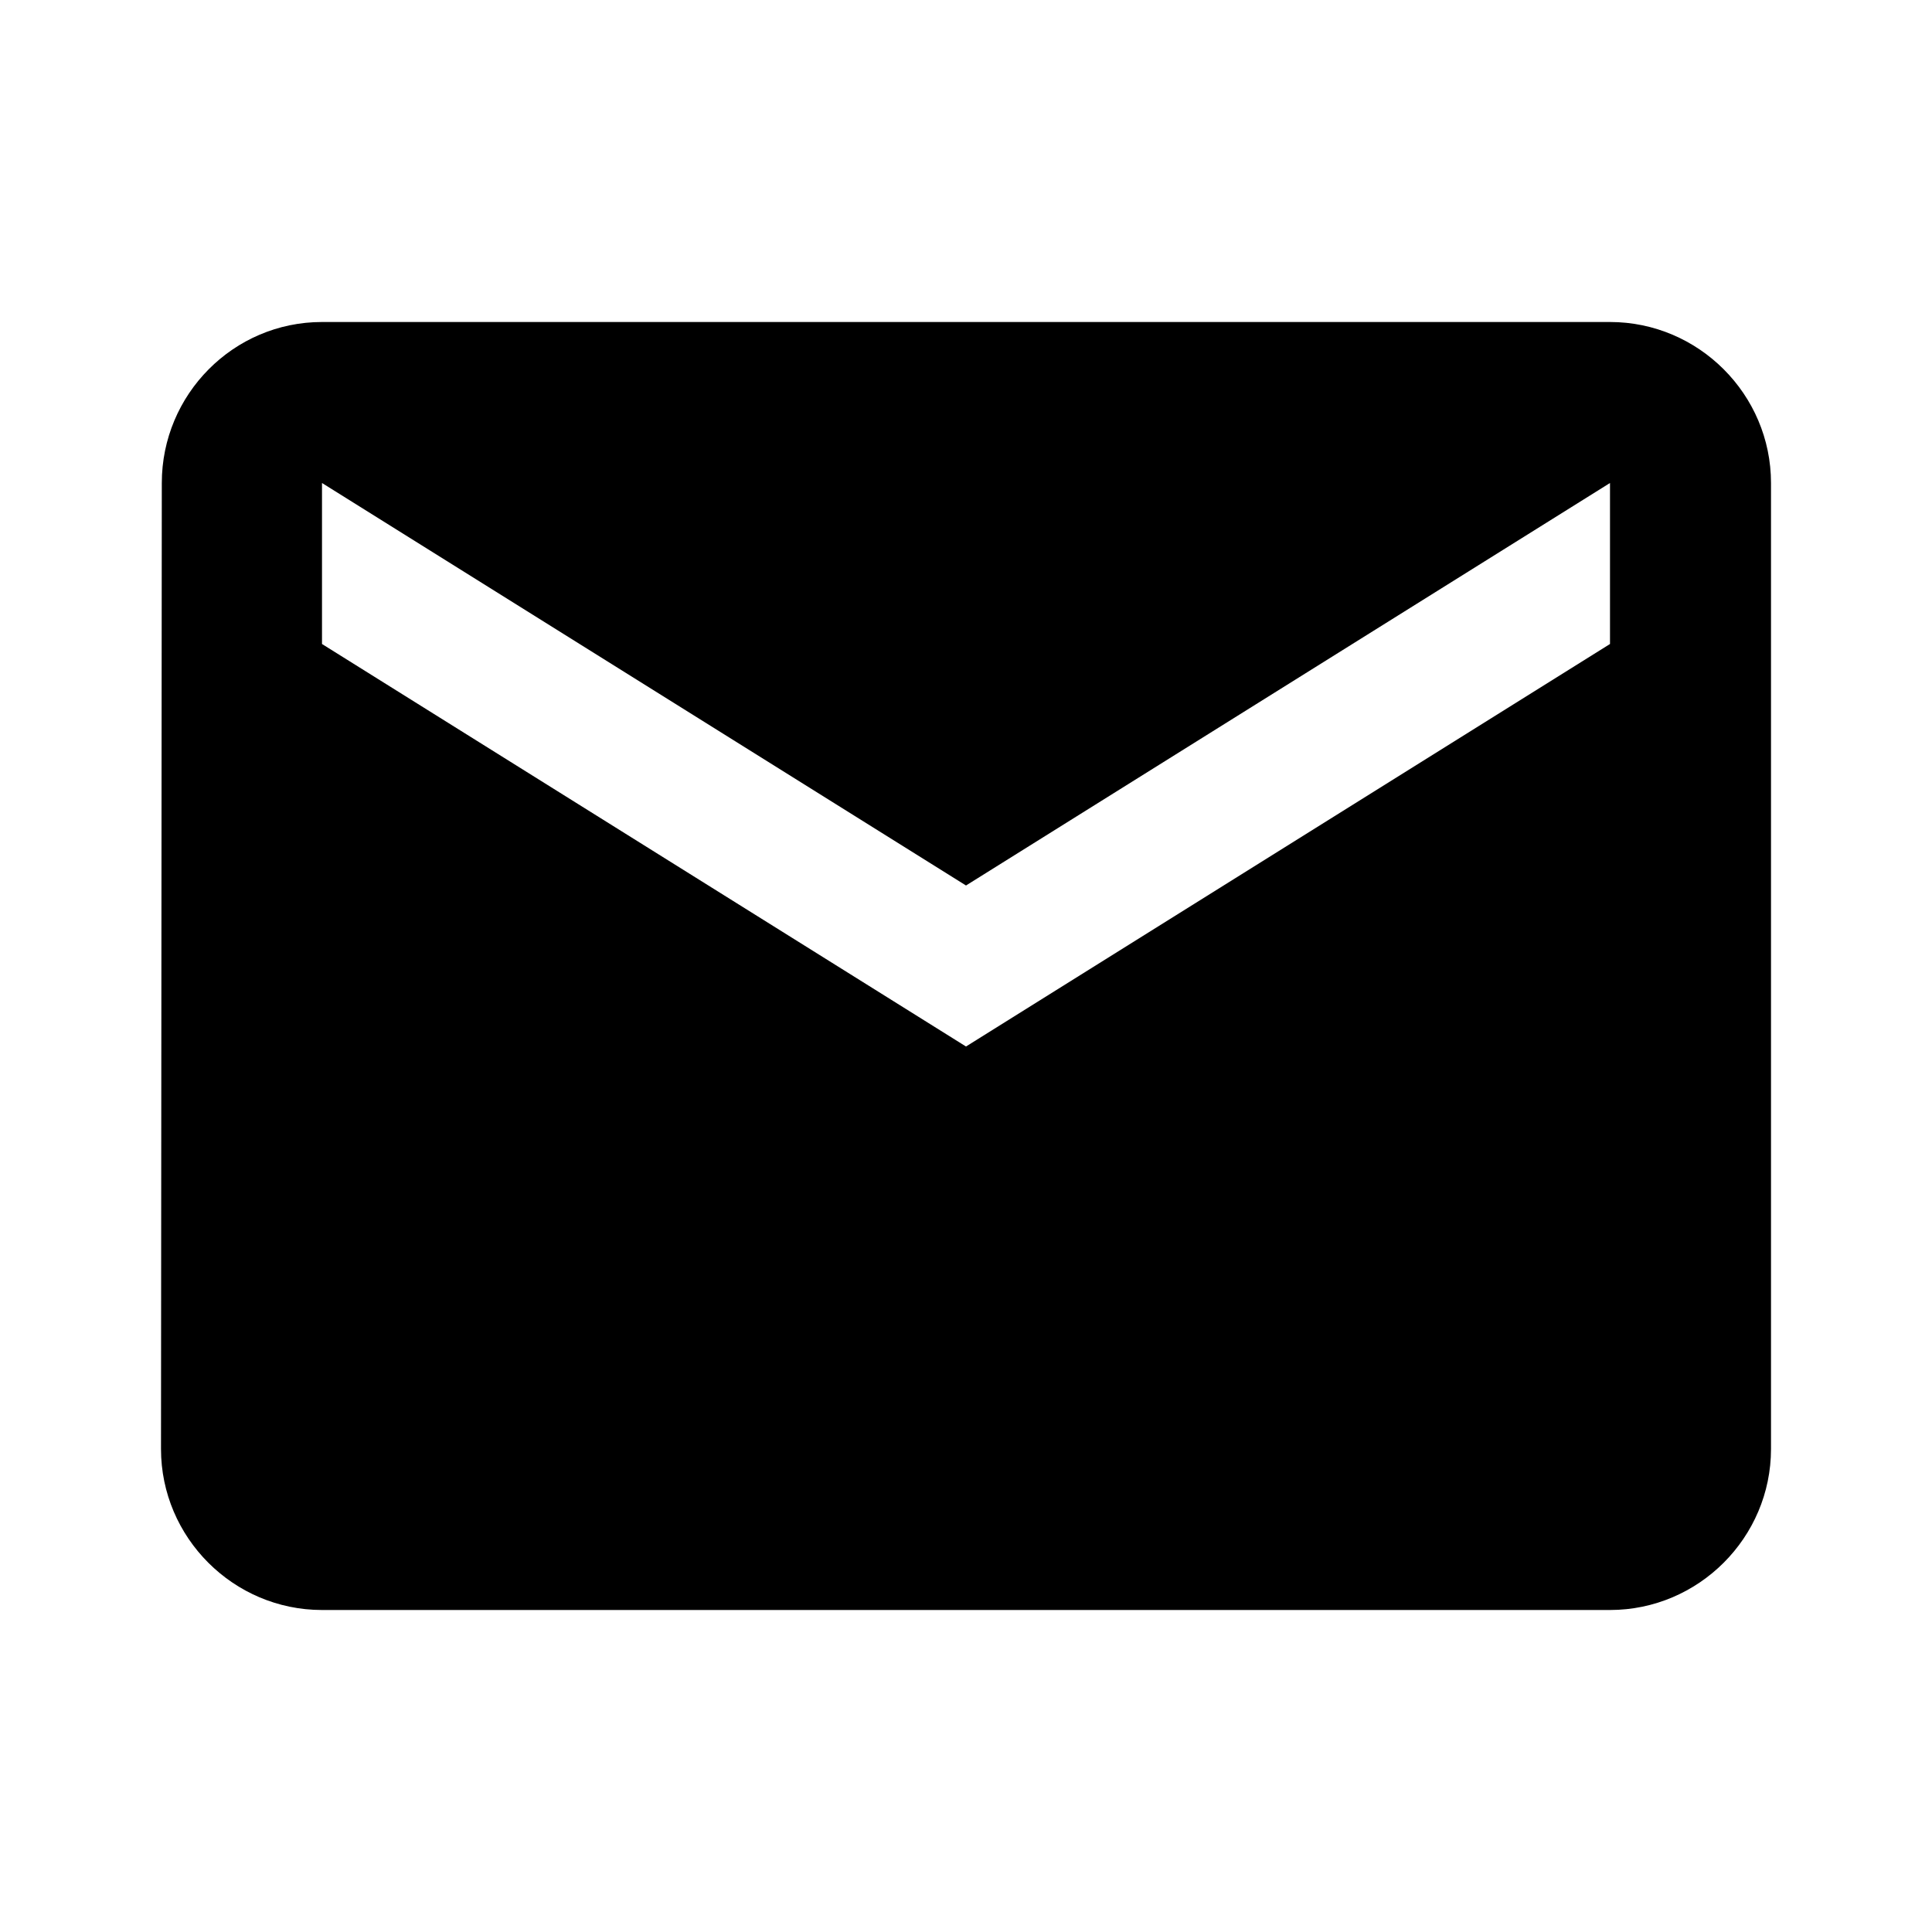
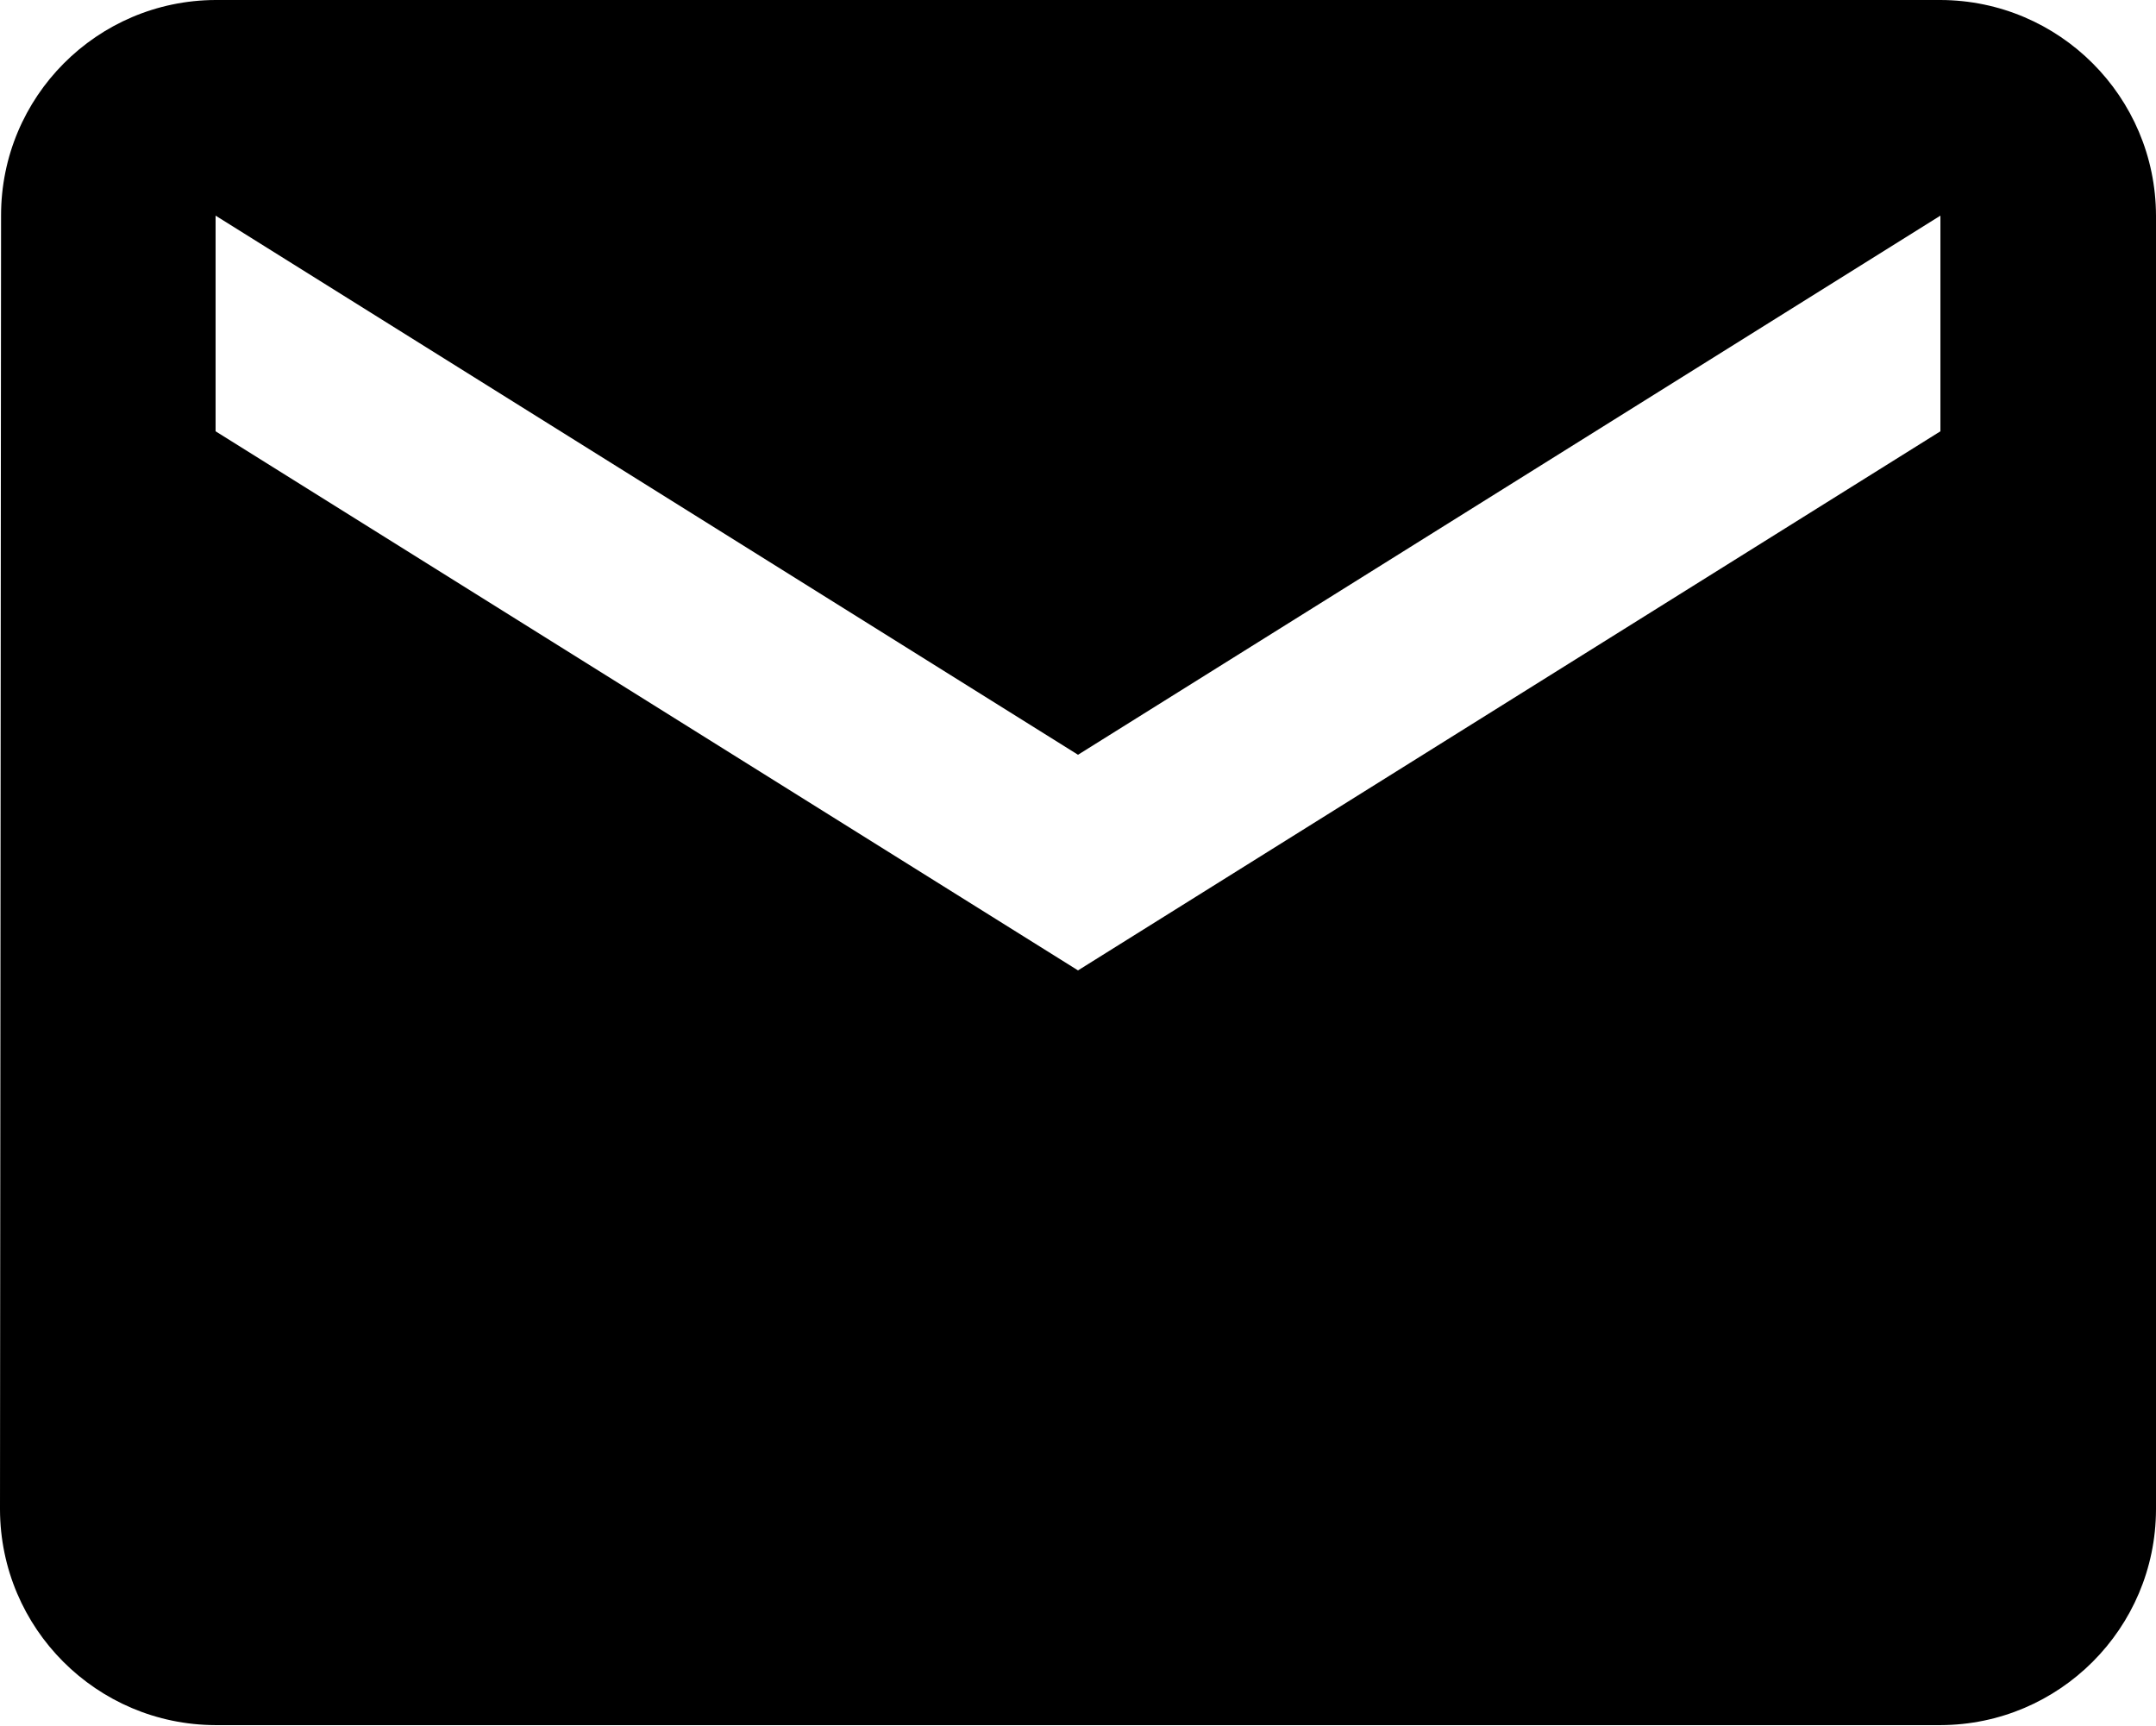
- <svg xmlns="http://www.w3.org/2000/svg" height="24" viewBox="0 0 24 24" width="24">
-   <path d="M20 4H4c-1.1 0-1.99.9-1.99 2L2 18c0 1.1.9 2 2 2h16c1.1 0 2-.9 2-2V6c0-1.1-.9-2-2-2zm0 4l-8 5-8-5V6l8 5 8-5v2z" />
-   <path d="M0 0h24v24H0z" fill="none" />
+ <svg xmlns="http://www.w3.org/2000/svg" width="60.833" height="48.667" viewBox="0 0 60.833 48.667">
+   <g id="mail-24px" transform="translate(-6.083 -12.167)">
+     <path id="Path_4" data-name="Path 4" d="M56.75,4H8.083A6.075,6.075,0,0,0,2.03,10.083L2,46.583a6.1,6.1,0,0,0,6.083,6.083H56.75a6.1,6.1,0,0,0,6.083-6.083v-36.5A6.1,6.1,0,0,0,56.75,4Zm0,12.167L32.417,31.375,8.083,16.167V10.083L32.417,25.292,56.75,10.083Z" transform="translate(4.083 8.167)" />
+   </g>
</svg>
